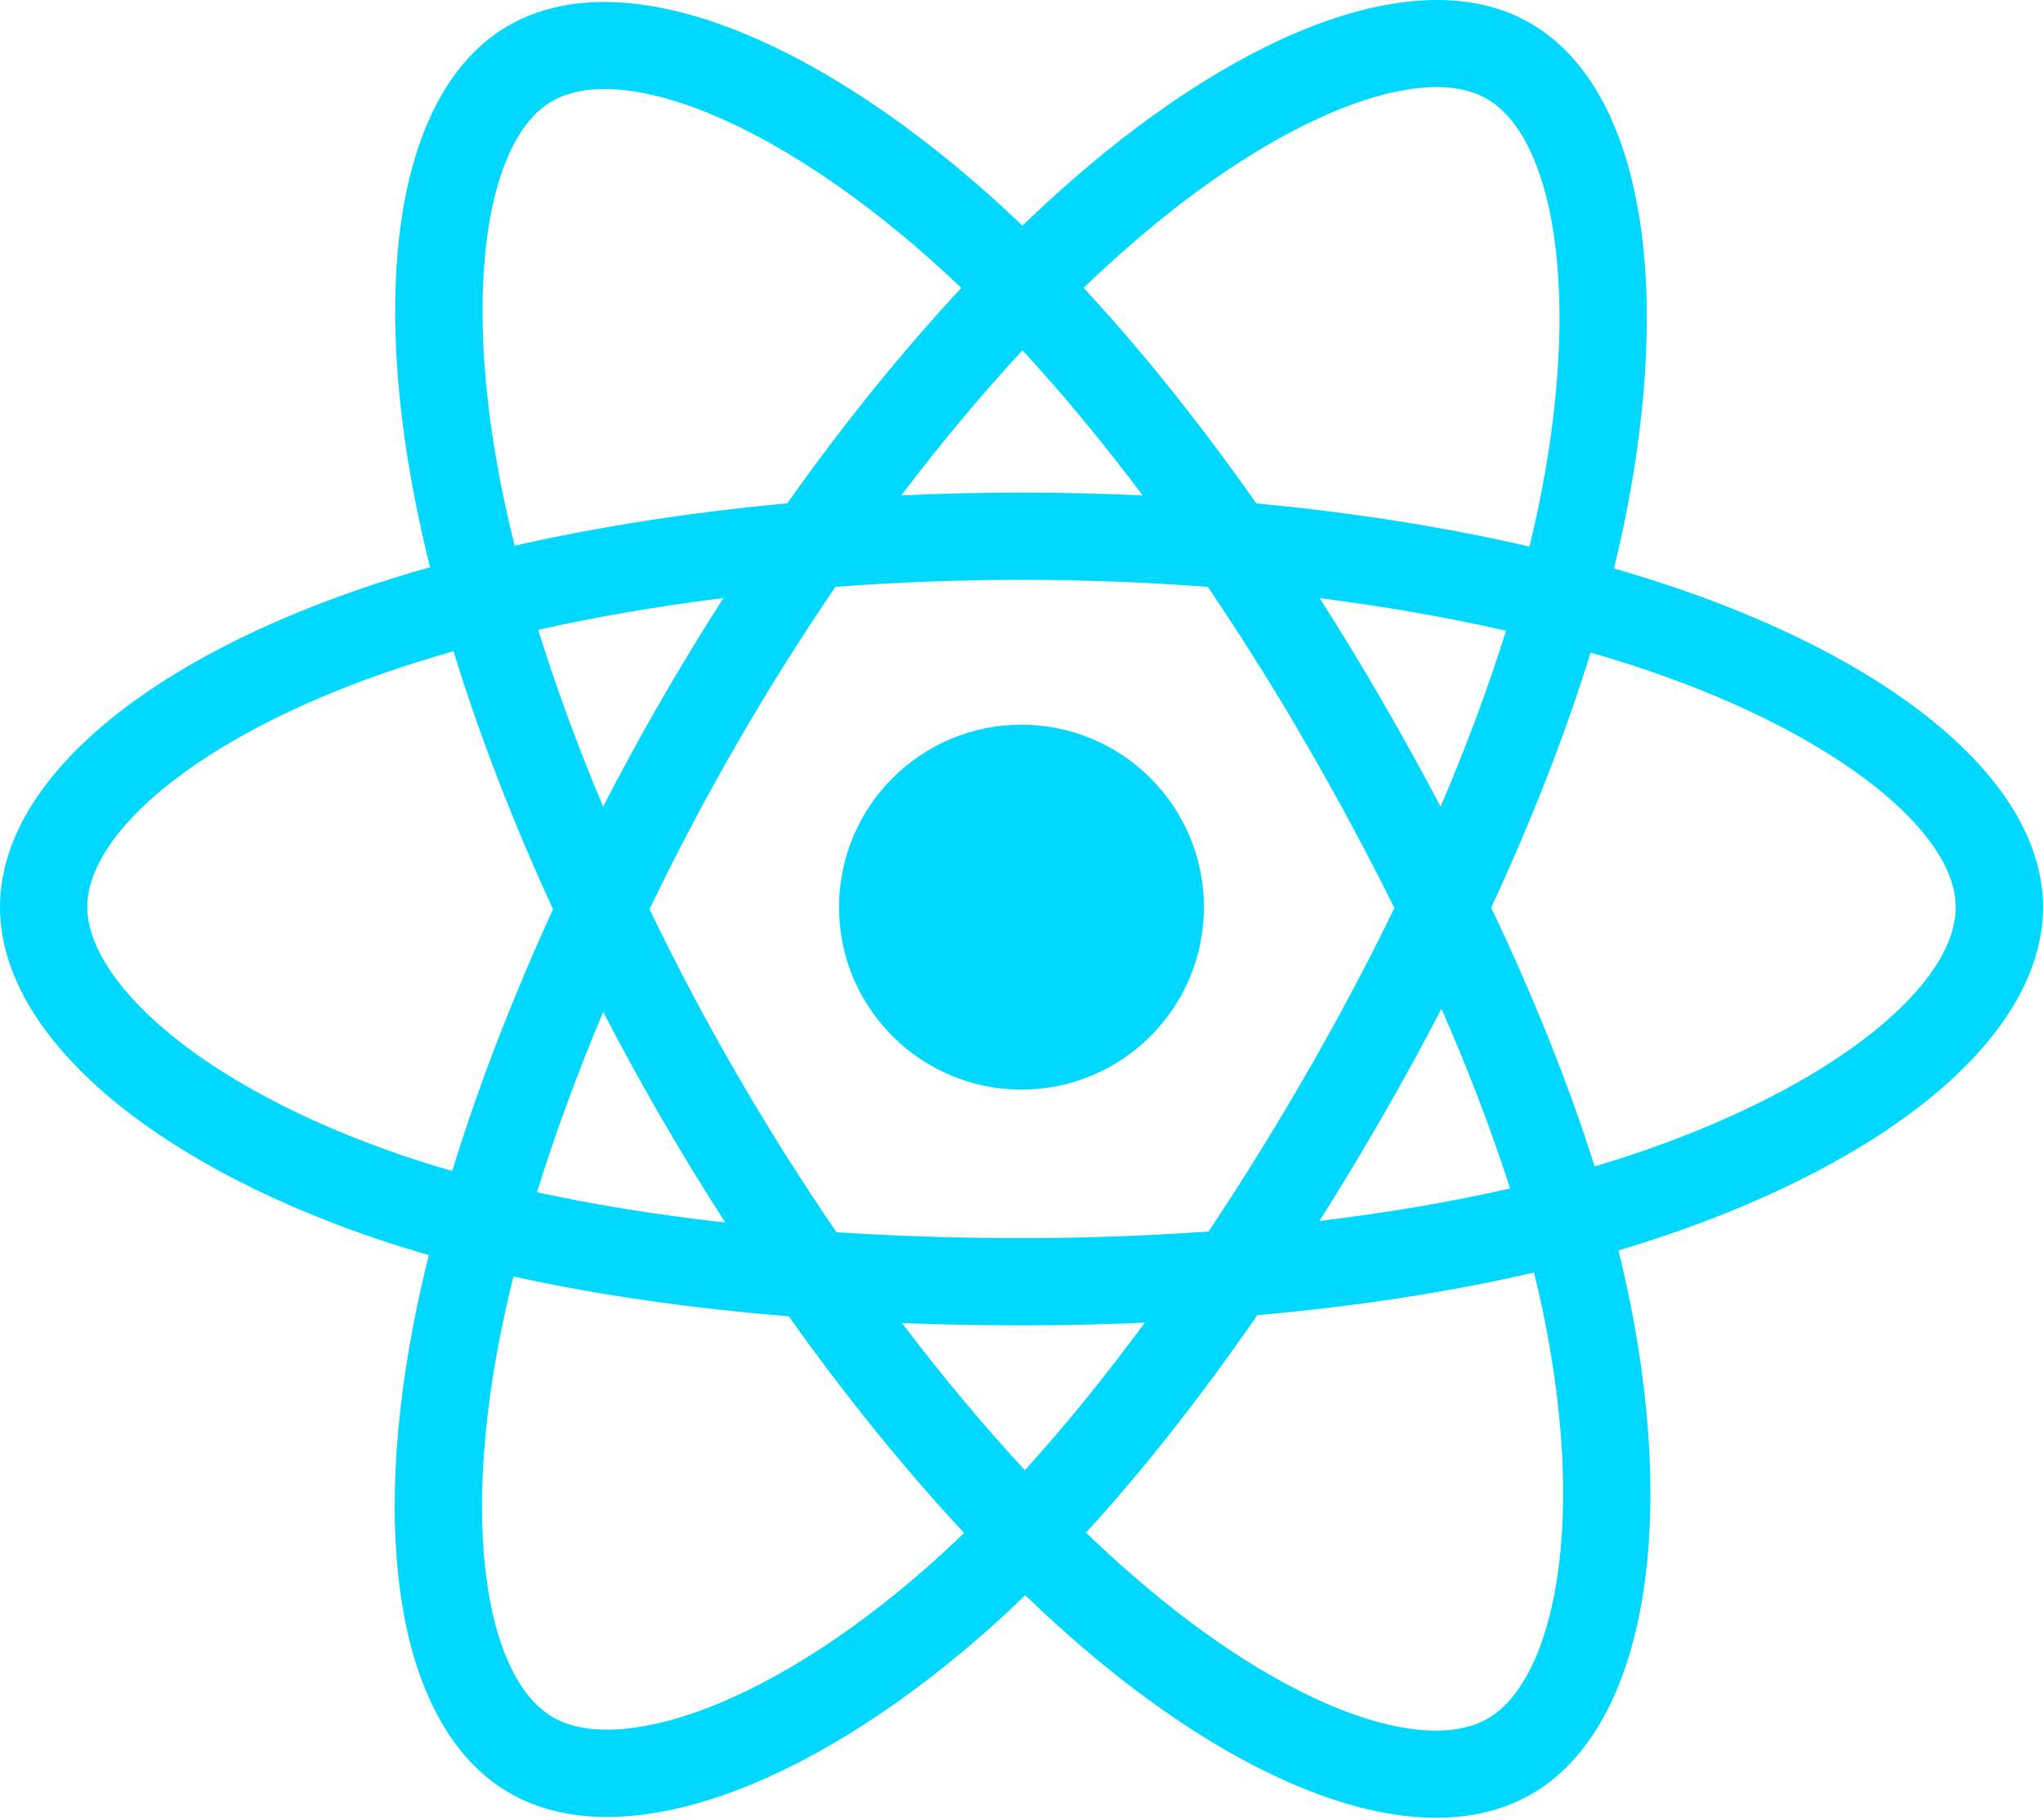
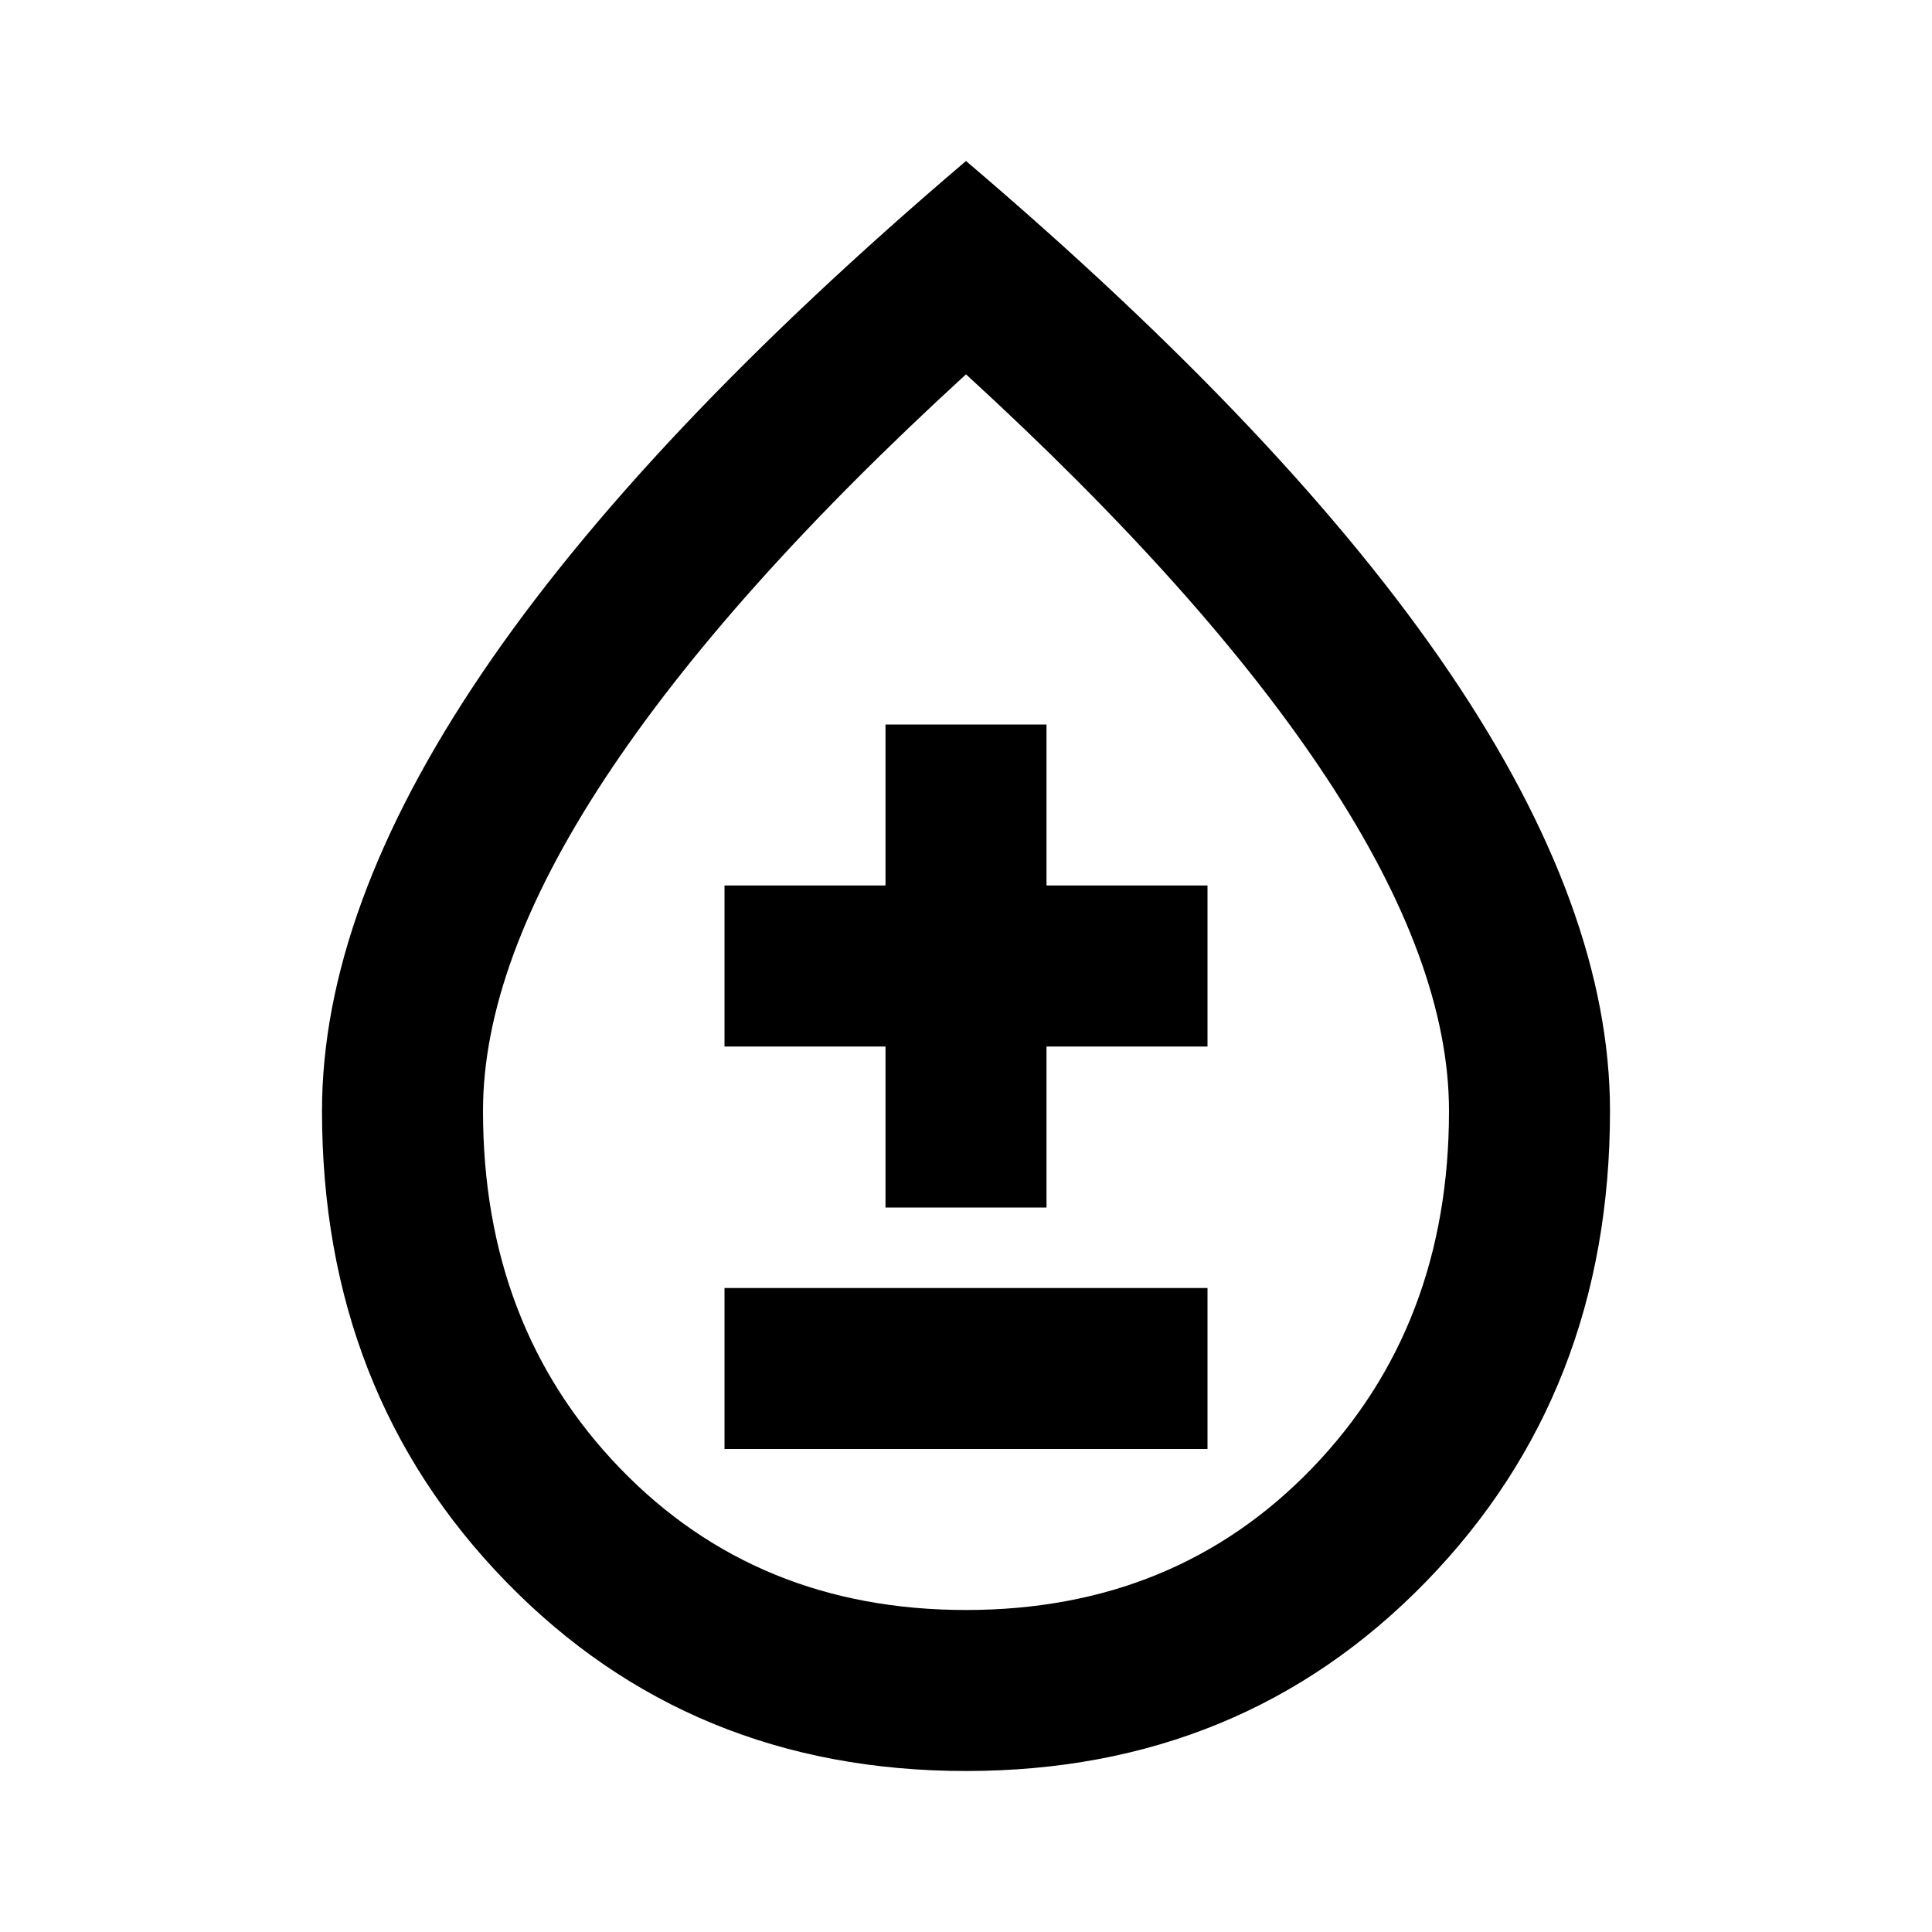
- <svg xmlns="http://www.w3.org/2000/svg" aria-hidden="true" role="img" class="iconify iconify--logos" width="35.93" height="32" preserveAspectRatio="xMidYMid meet" viewBox="0 0 256 228">
-   <path fill="#00D8FF" d="M210.483 73.824a171.49 171.49 0 0 0-8.24-2.597c.465-1.9.893-3.777 1.273-5.621c6.238-30.281 2.16-54.676-11.769-62.708c-13.355-7.7-35.196.329-57.254 19.526a171.23 171.23 0 0 0-6.375 5.848a155.866 155.866 0 0 0-4.241-3.917C100.759 3.829 77.587-4.822 63.673 3.233C50.33 10.957 46.379 33.89 51.995 62.588a170.974 170.974 0 0 0 1.892 8.48c-3.28.932-6.445 1.924-9.474 2.98C17.309 83.498 0 98.307 0 113.668c0 15.865 18.582 31.778 46.812 41.427a145.52 145.52 0 0 0 6.921 2.165a167.467 167.467 0 0 0-2.01 9.138c-5.354 28.2-1.173 50.591 12.134 58.266c13.744 7.926 36.812-.22 59.273-19.855a145.567 145.567 0 0 0 5.342-4.923a168.064 168.064 0 0 0 6.92 6.314c21.758 18.722 43.246 26.282 56.54 18.586c13.731-7.949 18.194-32.003 12.4-61.268a145.016 145.016 0 0 0-1.535-6.842c1.62-.48 3.21-.974 4.76-1.488c29.348-9.723 48.443-25.443 48.443-41.52c0-15.417-17.868-30.326-45.517-39.844Zm-6.365 70.984c-1.4.463-2.836.91-4.3 1.345c-3.24-10.257-7.612-21.163-12.963-32.432c5.106-11 9.31-21.767 12.459-31.957c2.619.758 5.16 1.557 7.61 2.4c23.69 8.156 38.14 20.213 38.14 29.504c0 9.896-15.606 22.743-40.946 31.14Zm-10.514 20.834c2.562 12.94 2.927 24.64 1.23 33.787c-1.524 8.219-4.59 13.698-8.382 15.893c-8.067 4.67-25.32-1.4-43.927-17.412a156.726 156.726 0 0 1-6.437-5.87c7.214-7.889 14.423-17.06 21.459-27.246c12.376-1.098 24.068-2.894 34.671-5.345a134.17 134.17 0 0 1 1.386 6.193ZM87.276 214.515c-7.882 2.783-14.16 2.863-17.955.675c-8.075-4.657-11.432-22.636-6.853-46.752a156.923 156.923 0 0 1 1.869-8.499c10.486 2.32 22.093 3.988 34.498 4.994c7.084 9.967 14.501 19.128 21.976 27.15a134.668 134.668 0 0 1-4.877 4.492c-9.933 8.682-19.886 14.842-28.658 17.94ZM50.35 144.747c-12.483-4.267-22.792-9.812-29.858-15.863c-6.35-5.437-9.555-10.836-9.555-15.216c0-9.322 13.897-21.212 37.076-29.293c2.813-.98 5.757-1.905 8.812-2.773c3.204 10.42 7.406 21.315 12.477 32.332c-5.137 11.18-9.399 22.249-12.634 32.792a134.718 134.718 0 0 1-6.318-1.979Zm12.378-84.26c-4.811-24.587-1.616-43.134 6.425-47.789c8.564-4.958 27.502 2.111 47.463 19.835a144.318 144.318 0 0 1 3.841 3.545c-7.438 7.987-14.787 17.08-21.808 26.988c-12.04 1.116-23.565 2.908-34.161 5.309a160.342 160.342 0 0 1-1.76-7.887Zm110.427 27.268a347.8 347.8 0 0 0-7.785-12.803c8.168 1.033 15.994 2.404 23.343 4.08c-2.206 7.072-4.956 14.465-8.193 22.045a381.151 381.151 0 0 0-7.365-13.322Zm-45.032-43.861c5.044 5.465 10.096 11.566 15.065 18.186a322.04 322.04 0 0 0-30.257-.006c4.974-6.559 10.069-12.652 15.192-18.18ZM82.802 87.83a323.167 323.167 0 0 0-7.227 13.238c-3.184-7.553-5.909-14.98-8.134-22.152c7.304-1.634 15.093-2.97 23.209-3.984a321.524 321.524 0 0 0-7.848 12.897Zm8.081 65.352c-8.385-.936-16.291-2.203-23.593-3.793c2.26-7.3 5.045-14.885 8.298-22.6a321.187 321.187 0 0 0 7.257 13.246c2.594 4.48 5.28 8.868 8.038 13.147Zm37.542 31.03c-5.184-5.592-10.354-11.779-15.403-18.433c4.902.192 9.899.29 14.978.29c5.218 0 10.376-.117 15.453-.343c-4.985 6.774-10.018 12.97-15.028 18.486Zm52.198-57.817c3.422 7.8 6.306 15.345 8.596 22.52c-7.422 1.694-15.436 3.058-23.88 4.071a382.417 382.417 0 0 0 7.859-13.026a347.403 347.403 0 0 0 7.425-13.565Zm-16.898 8.101a358.557 358.557 0 0 1-12.281 19.815a329.4 329.4 0 0 1-23.444.823c-7.967 0-15.716-.248-23.178-.732a310.202 310.202 0 0 1-12.513-19.846h.001a307.41 307.41 0 0 1-10.923-20.627a310.278 310.278 0 0 1 10.89-20.637l-.001.001a307.318 307.318 0 0 1 12.413-19.761c7.613-.576 15.42-.876 23.31-.876H128c7.926 0 15.743.303 23.354.883a329.357 329.357 0 0 1 12.335 19.695a358.489 358.489 0 0 1 11.036 20.54a329.472 329.472 0 0 1-11 20.722Zm22.56-122.124c8.572 4.944 11.906 24.881 6.52 51.026c-.344 1.668-.73 3.367-1.15 5.09c-10.622-2.452-22.155-4.275-34.23-5.408c-7.034-10.017-14.323-19.124-21.64-27.008a160.789 160.789 0 0 1 5.888-5.4c18.9-16.447 36.564-22.941 44.612-18.3ZM128 90.808c12.625 0 22.86 10.235 22.86 22.86s-10.235 22.86-22.86 22.86s-22.86-10.235-22.86-22.86s10.235-22.86 22.86-22.86Z" />
+ <svg xmlns="http://www.w3.org/2000/svg" height="24" viewBox="0 -960 960 960" width="24">
+   <path d="M480-80q-137 0-228.5-94T160-408q0-100 79.5-217.5T480-880q161 137 240.5 254.5T800-408q0 140-91.5 234T480-80Zm0-80q104 0 172-70.5T720-408q0-73-60.5-165T480-774Q361-665 300.5-573T240-408q0 107 68 177.5T480-160Zm-120-80h240v-80H360v80Zm80-120h80v-80h80v-80h-80v-80h-80v80h-80v80h80v80Zm40-120Z" />
</svg>
